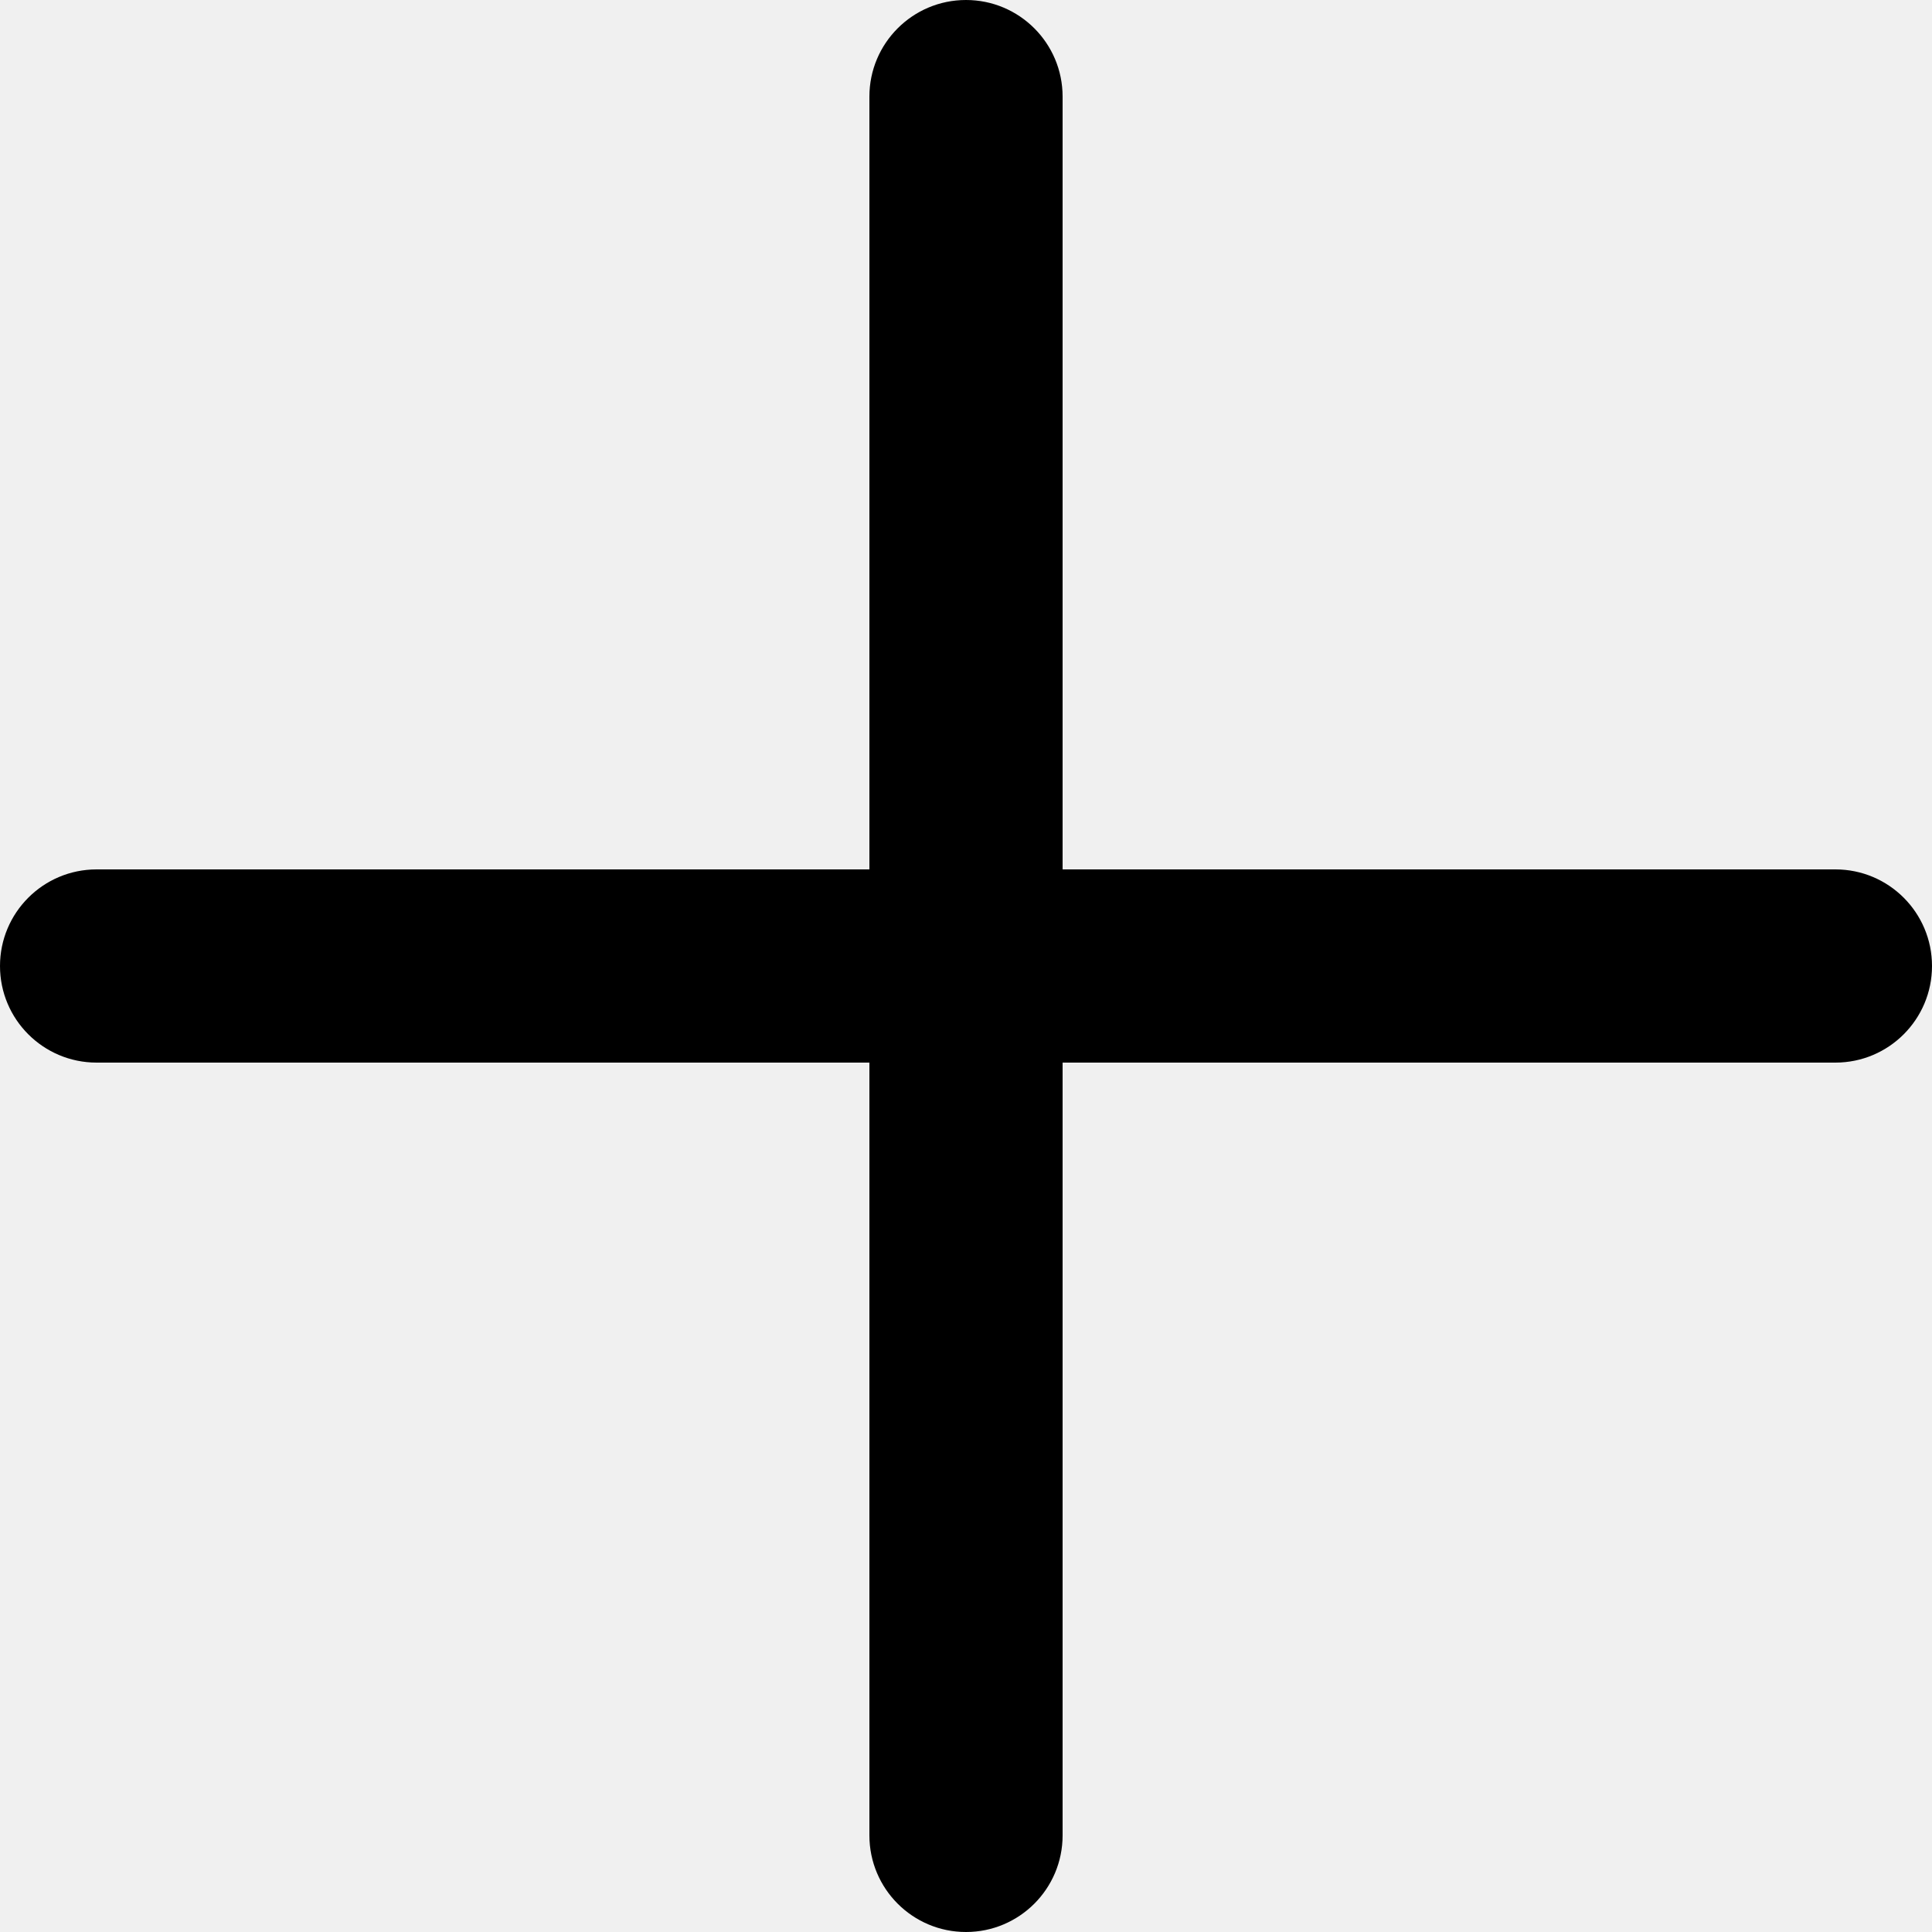
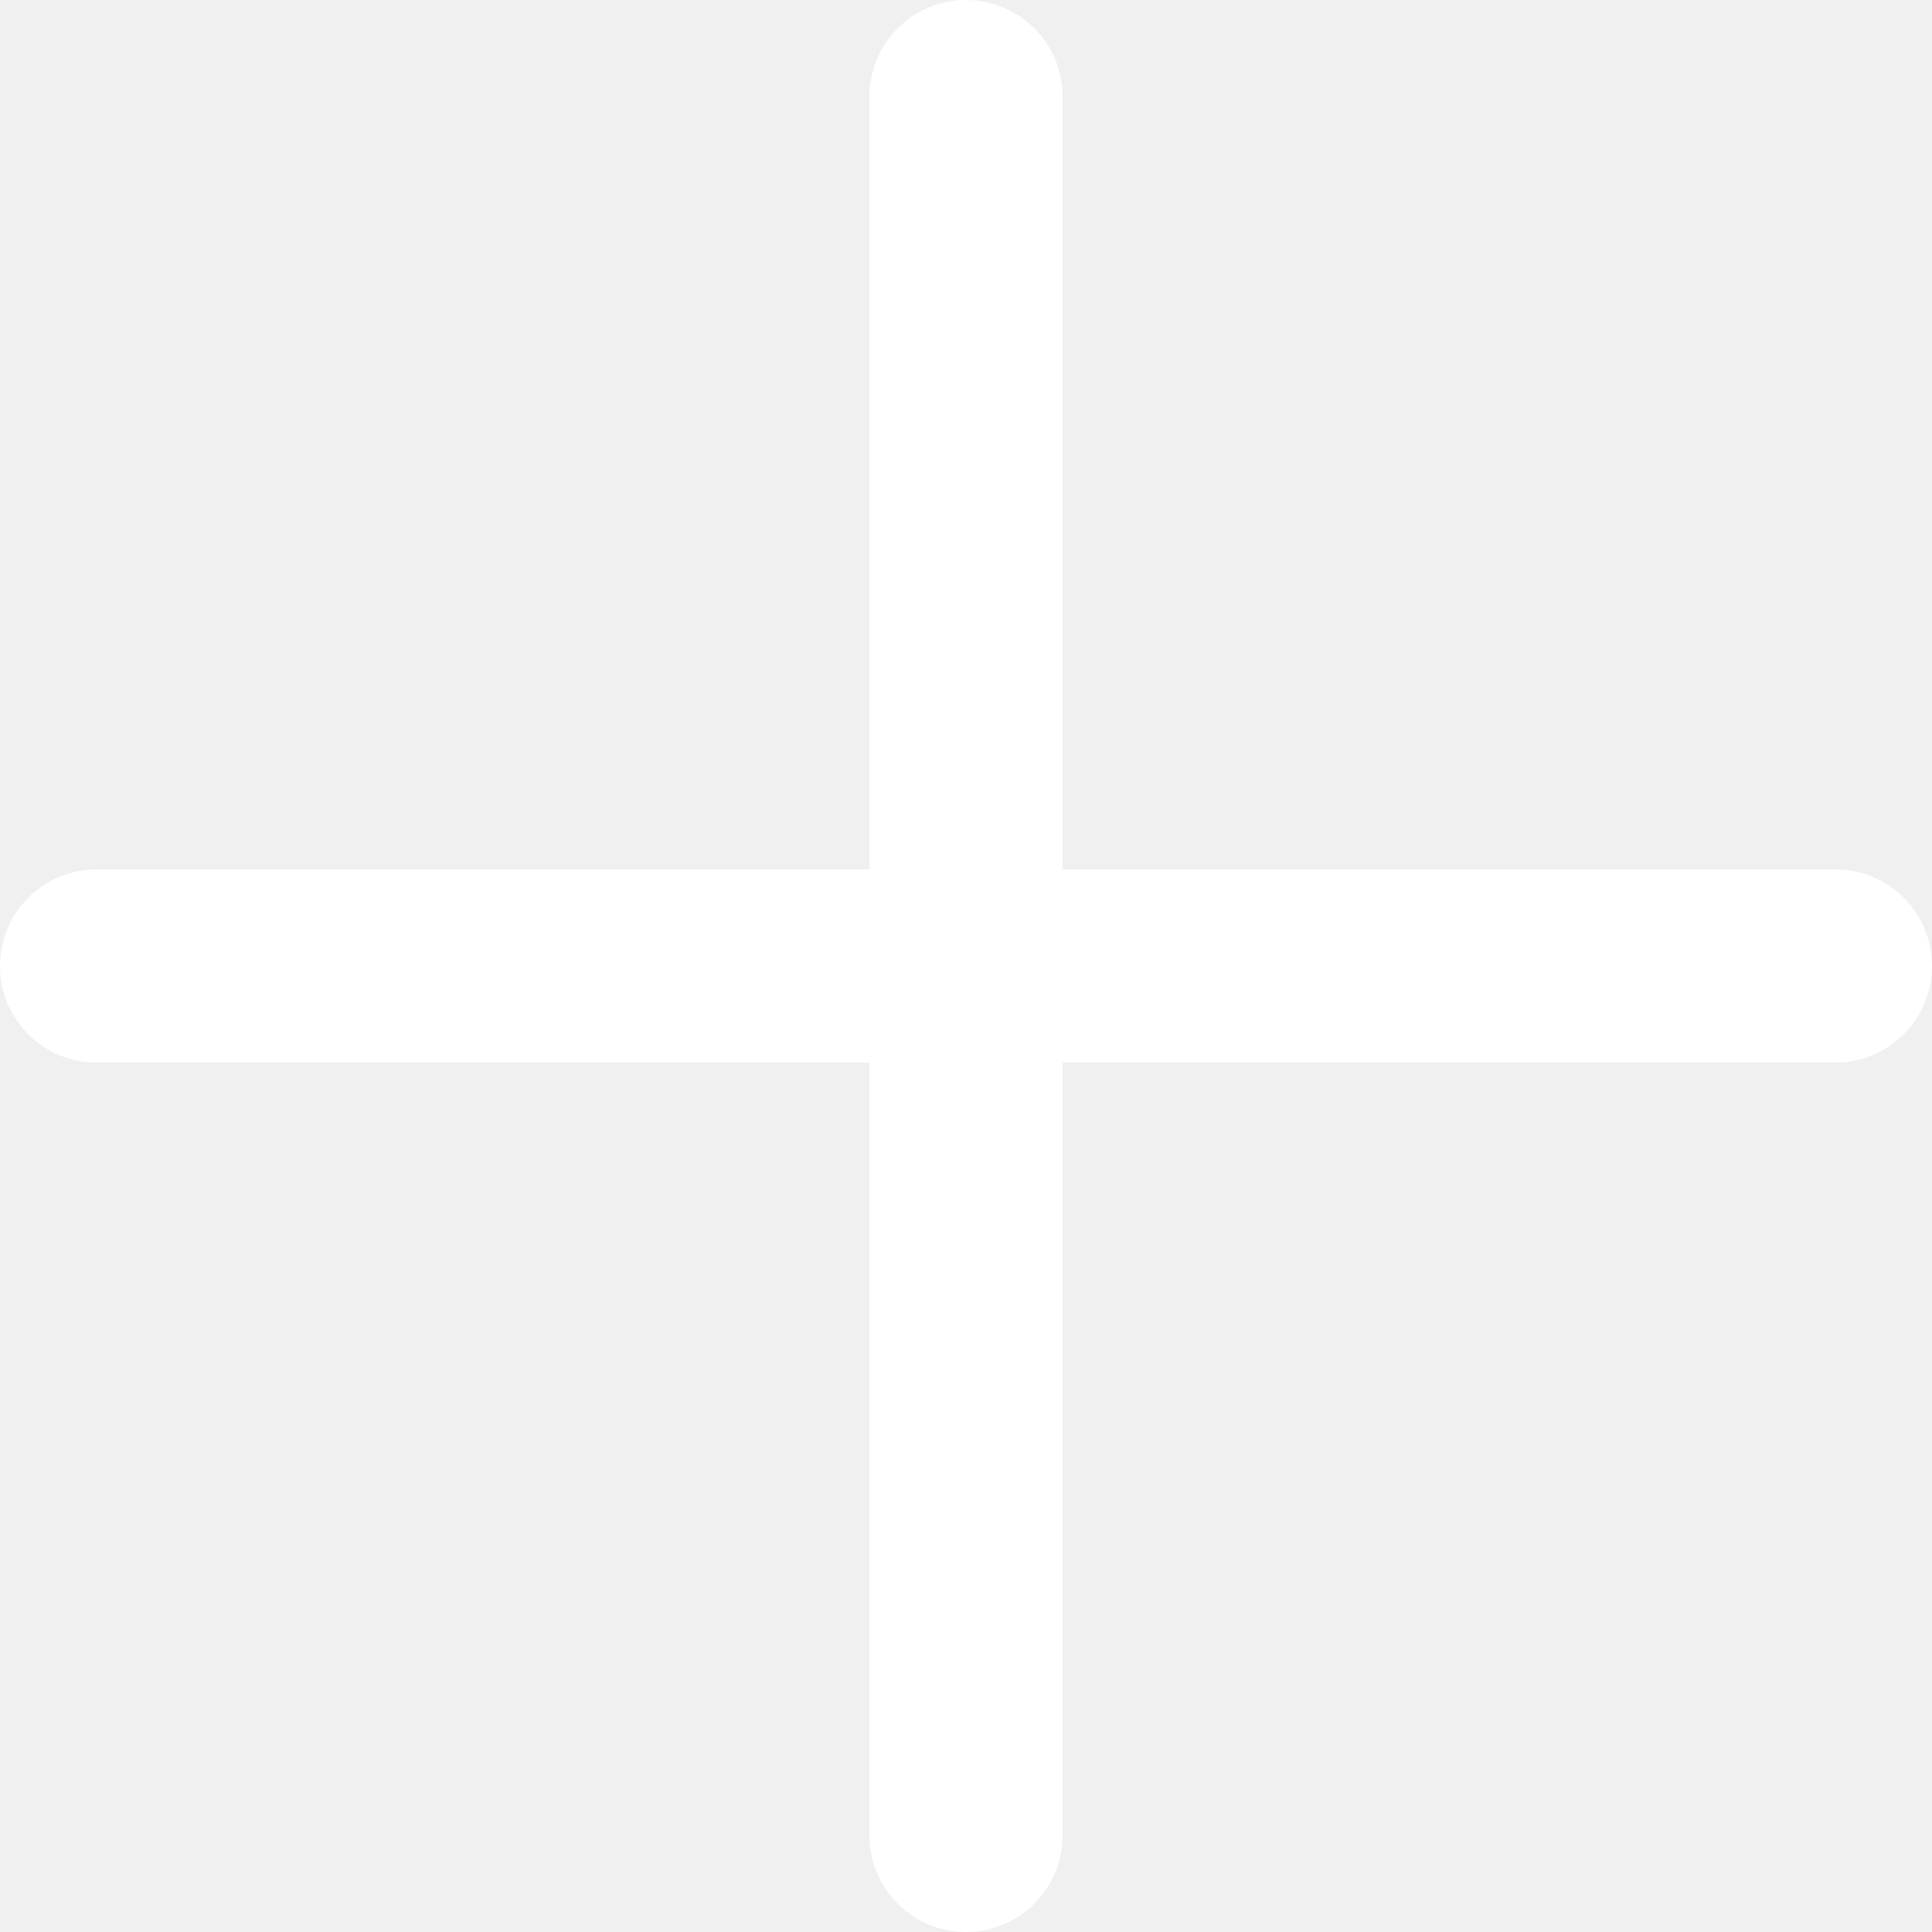
<svg xmlns="http://www.w3.org/2000/svg" width="100" height="100" viewBox="0 0 100 100" fill="none">
-   <rect y="45" width="100" height="10" rx="5" fill="#000000" />
-   <rect x="55" width="100" height="10" rx="5" transform="rotate(90 55 0)" fill="#000000" />
+   <rect y="45" width="100" height="10" rx="5" fill="#ffffff" />
+   <rect x="55" width="100" height="10" rx="5" transform="rotate(90 55 0)" fill="#ffffff" />
</svg>
